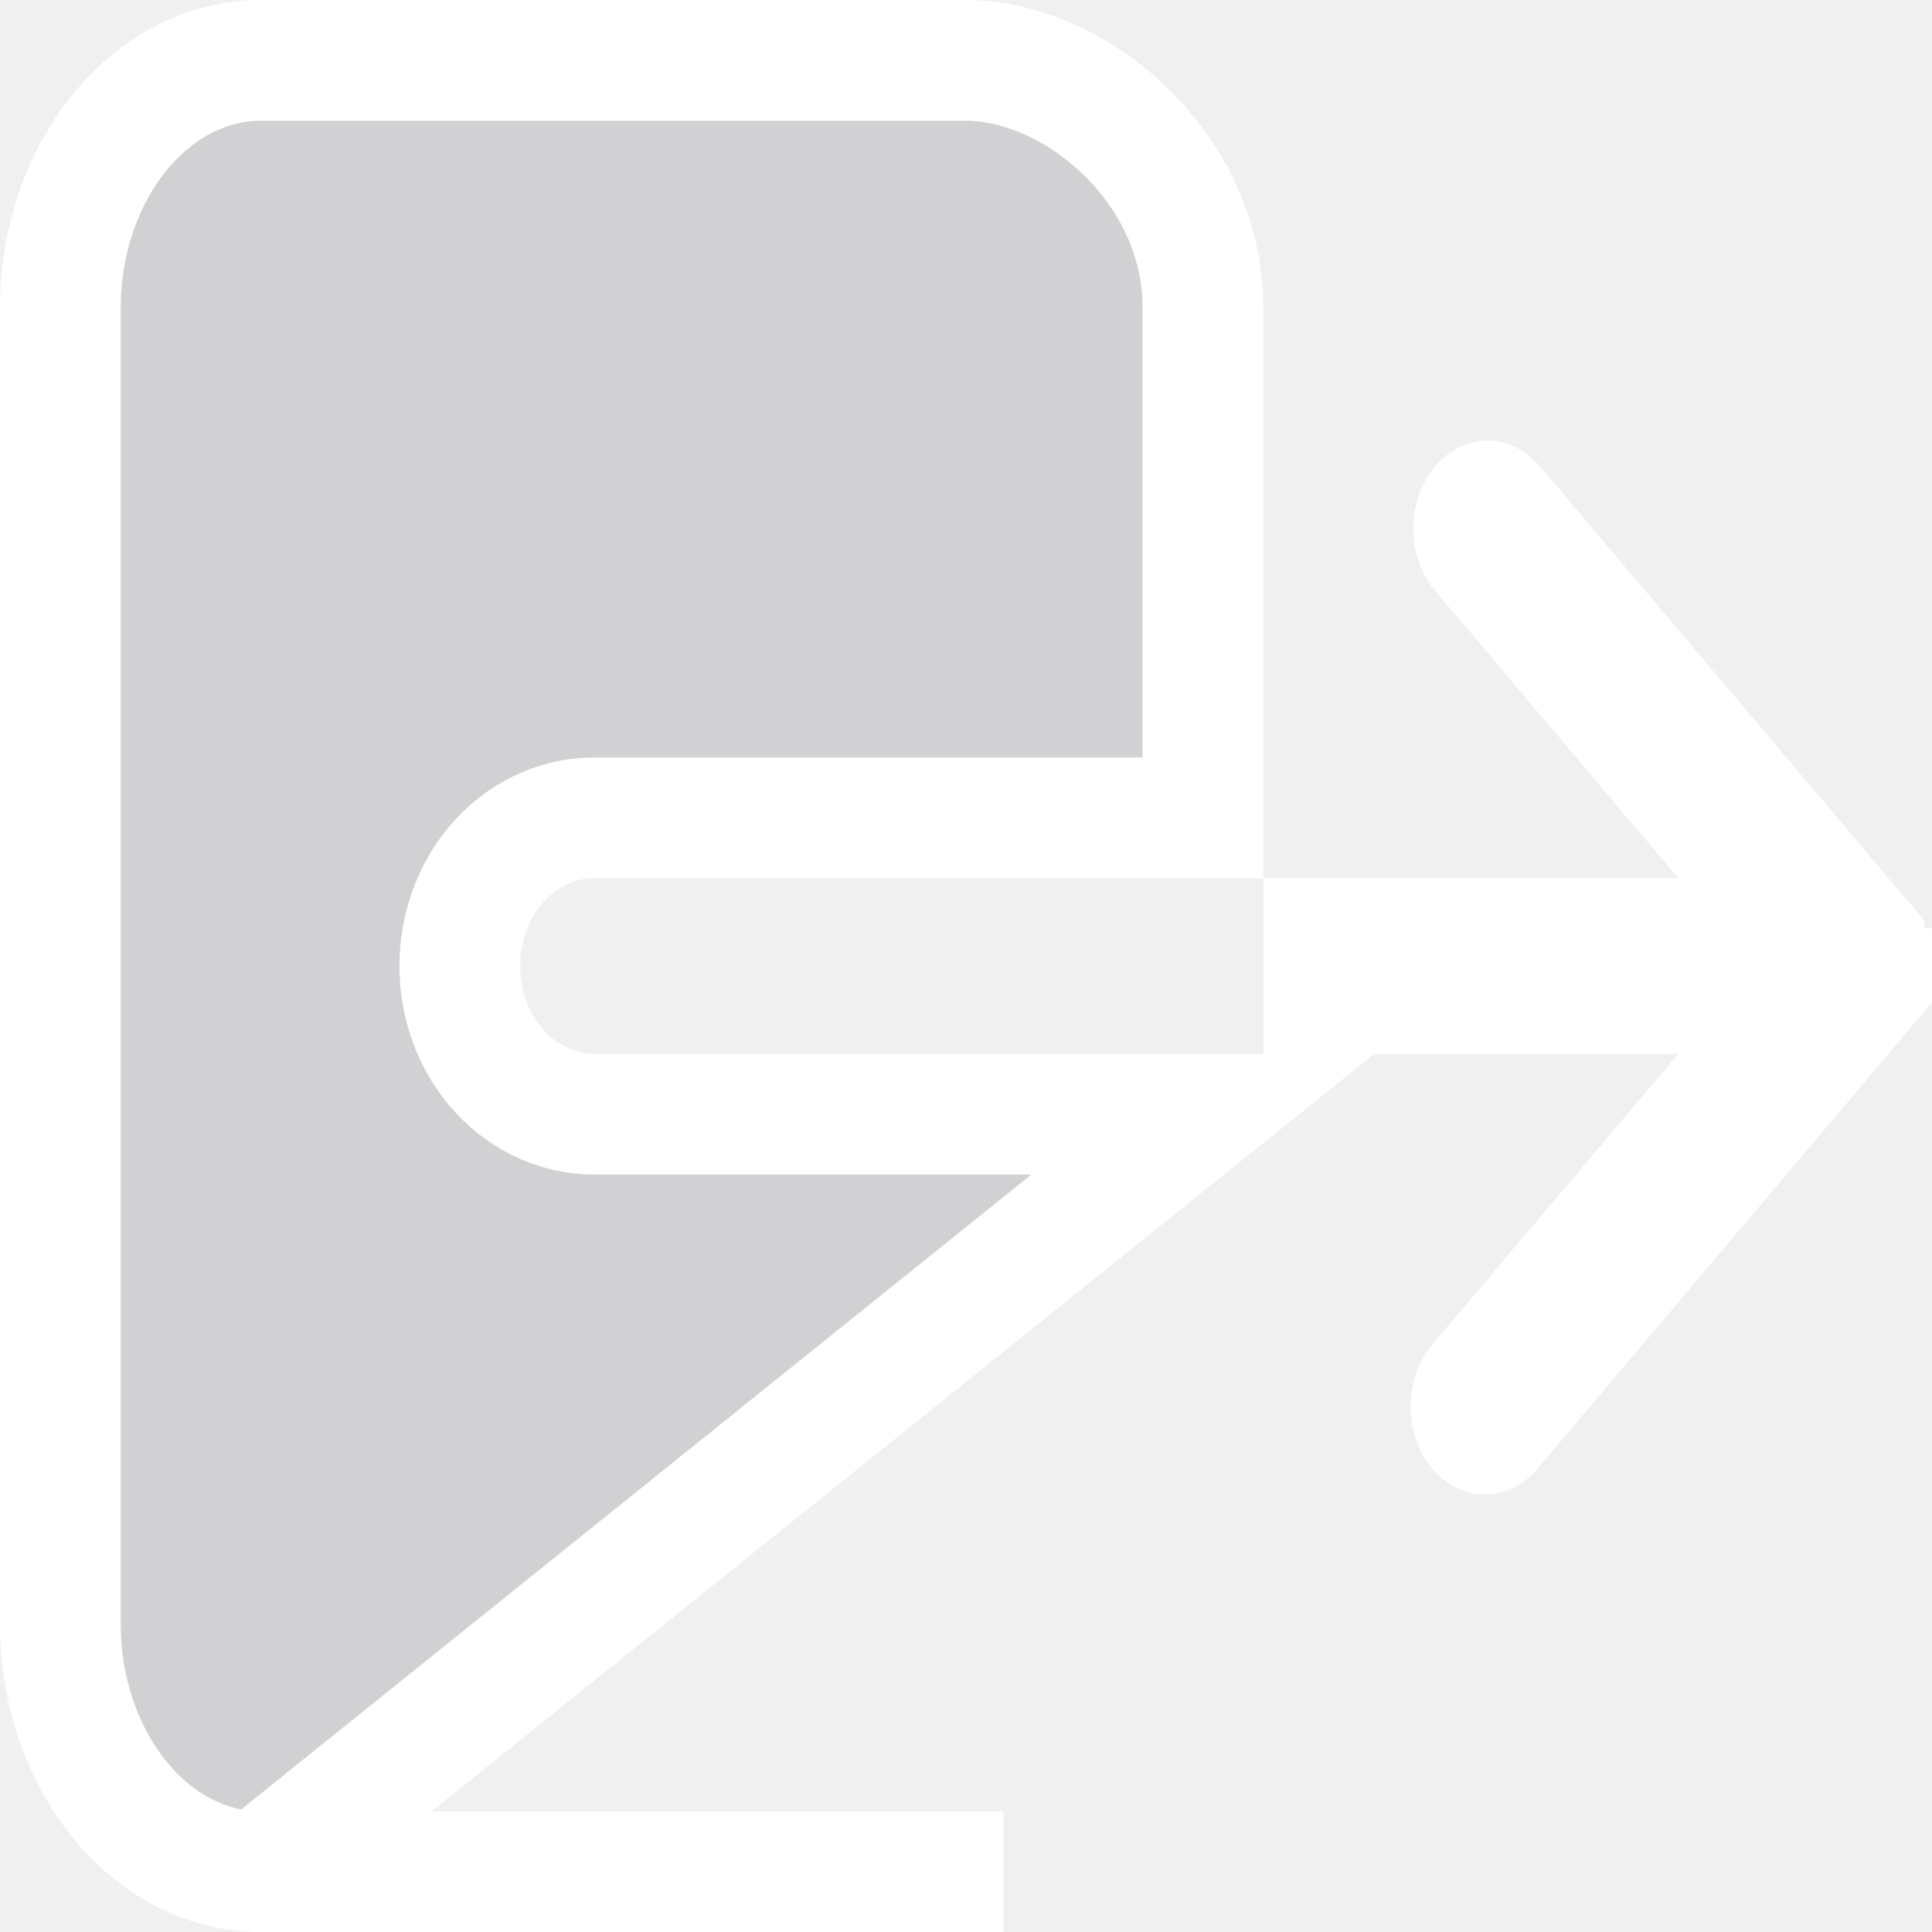
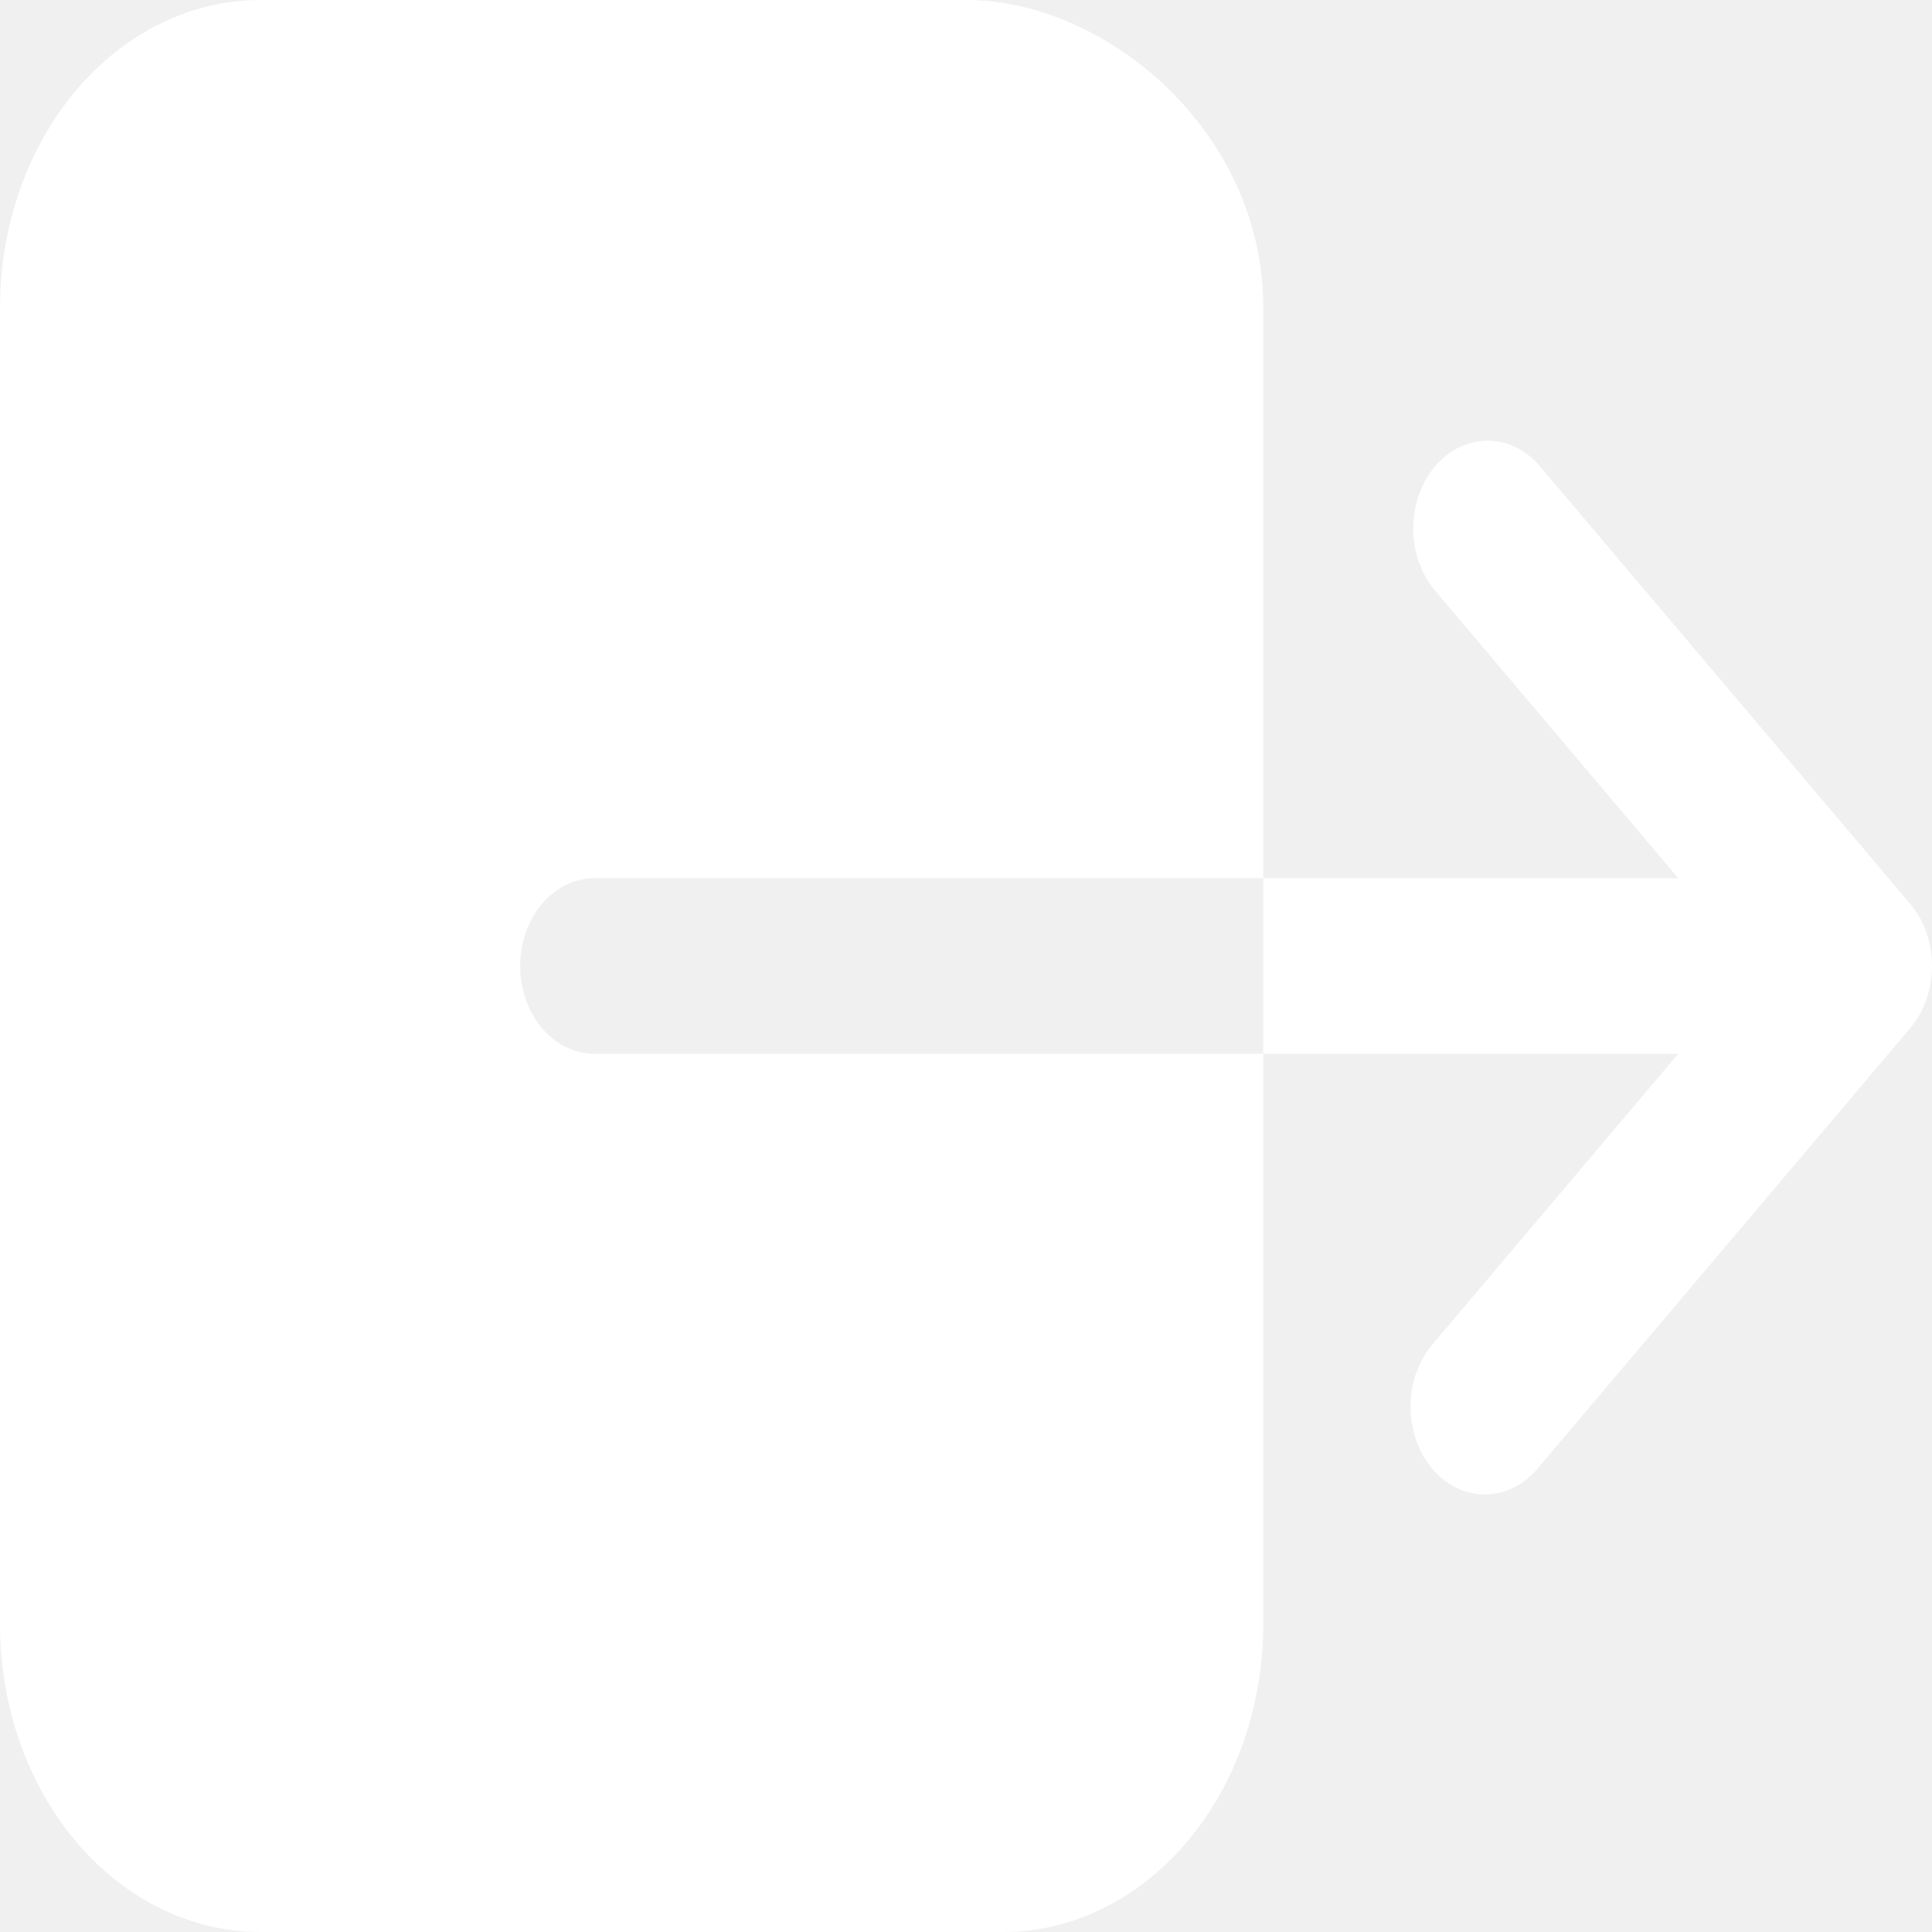
<svg xmlns="http://www.w3.org/2000/svg" width="32" height="32" viewBox="0 0 32 32" fill="none">
-   <path d="M21.924 16.454H27.798H29.954L28.562 18.1L24.509 22.89L24.501 22.9L24.493 22.91C24.461 22.945 24.429 22.996 24.404 23.064C24.379 23.131 24.364 23.209 24.363 23.291C24.362 23.373 24.375 23.452 24.399 23.522C24.423 23.591 24.455 23.644 24.487 23.682C24.518 23.719 24.546 23.737 24.563 23.745C24.579 23.753 24.589 23.754 24.594 23.754C24.599 23.753 24.61 23.753 24.628 23.743C24.646 23.734 24.675 23.714 24.706 23.674L24.714 23.665L24.723 23.655L30.876 16.383L21.924 16.454ZM21.924 16.454V15.546H27.798H29.954L28.562 13.9L24.52 9.122C24.457 9.041 24.406 8.908 24.407 8.746C24.409 8.579 24.467 8.447 24.531 8.371C24.562 8.335 24.589 8.317 24.606 8.308C24.622 8.3 24.633 8.299 24.637 8.299C24.642 8.299 24.652 8.3 24.667 8.307C24.682 8.314 24.706 8.328 24.733 8.358L30.876 15.617C30.876 15.618 30.876 15.618 30.876 15.618C30.942 15.695 31 15.831 31 16C31 16.169 30.942 16.305 30.876 16.382L21.924 16.454ZM4.309 31C4.309 31 4.308 31 4.308 31C3.49 30.999 2.664 30.615 2.026 29.861C1.384 29.102 1.001 28.042 1 26.909V5.091C1.001 3.958 1.384 2.898 2.026 2.139C2.664 1.385 3.49 1.001 4.308 1H16C17.804 1 19.924 2.766 19.924 5.091V13.546H9.846C9.196 13.546 8.613 13.852 8.213 14.325C7.816 14.794 7.616 15.398 7.616 16C7.616 16.602 7.816 17.206 8.213 17.674C8.613 18.148 9.196 18.454 9.846 18.454H19.924L4.309 31ZM4.309 31H16.614M4.309 31H16.614M16.614 31L16.616 31L16.614 31Z" fill="#272531" fill-opacity="0.15" stroke="white" stroke-width="2" />
+   <path d="M8.616 16C8.616 15.614 8.745 15.244 8.976 14.972C9.207 14.699 9.52 14.546 9.846 14.546H20.924V5.091C20.924 2.182 18.324 0 16 0H4.308C3.166 0.001 2.071 0.538 1.263 1.493C0.455 2.447 0.001 3.741 0 5.091V26.909C0.001 28.259 0.455 29.553 1.263 30.507C2.071 31.462 3.166 31.999 4.308 32H16.616C17.758 31.999 18.853 31.462 19.66 30.507C20.468 29.553 20.922 28.259 20.924 26.909V17.454H9.846C9.52 17.454 9.207 17.301 8.976 17.029C8.745 16.756 8.616 16.386 8.616 16ZM31.64 14.972L25.486 7.699C25.253 7.438 24.943 7.294 24.622 7.299C24.301 7.304 23.995 7.457 23.768 7.725C23.541 7.993 23.412 8.356 23.407 8.735C23.403 9.114 23.525 9.48 23.746 9.755L27.798 14.546H20.924V17.454H27.798L23.746 22.244C23.627 22.378 23.532 22.539 23.466 22.717C23.4 22.895 23.365 23.086 23.363 23.28C23.361 23.475 23.392 23.667 23.453 23.847C23.515 24.027 23.607 24.19 23.723 24.328C23.839 24.465 23.978 24.573 24.13 24.646C24.282 24.72 24.445 24.756 24.609 24.753C24.774 24.751 24.936 24.71 25.086 24.632C25.237 24.554 25.373 24.442 25.486 24.301L31.64 17.028C31.87 16.755 32 16.386 32 16C32 15.614 31.87 15.245 31.64 14.972Z" fill="white" />
</svg>
